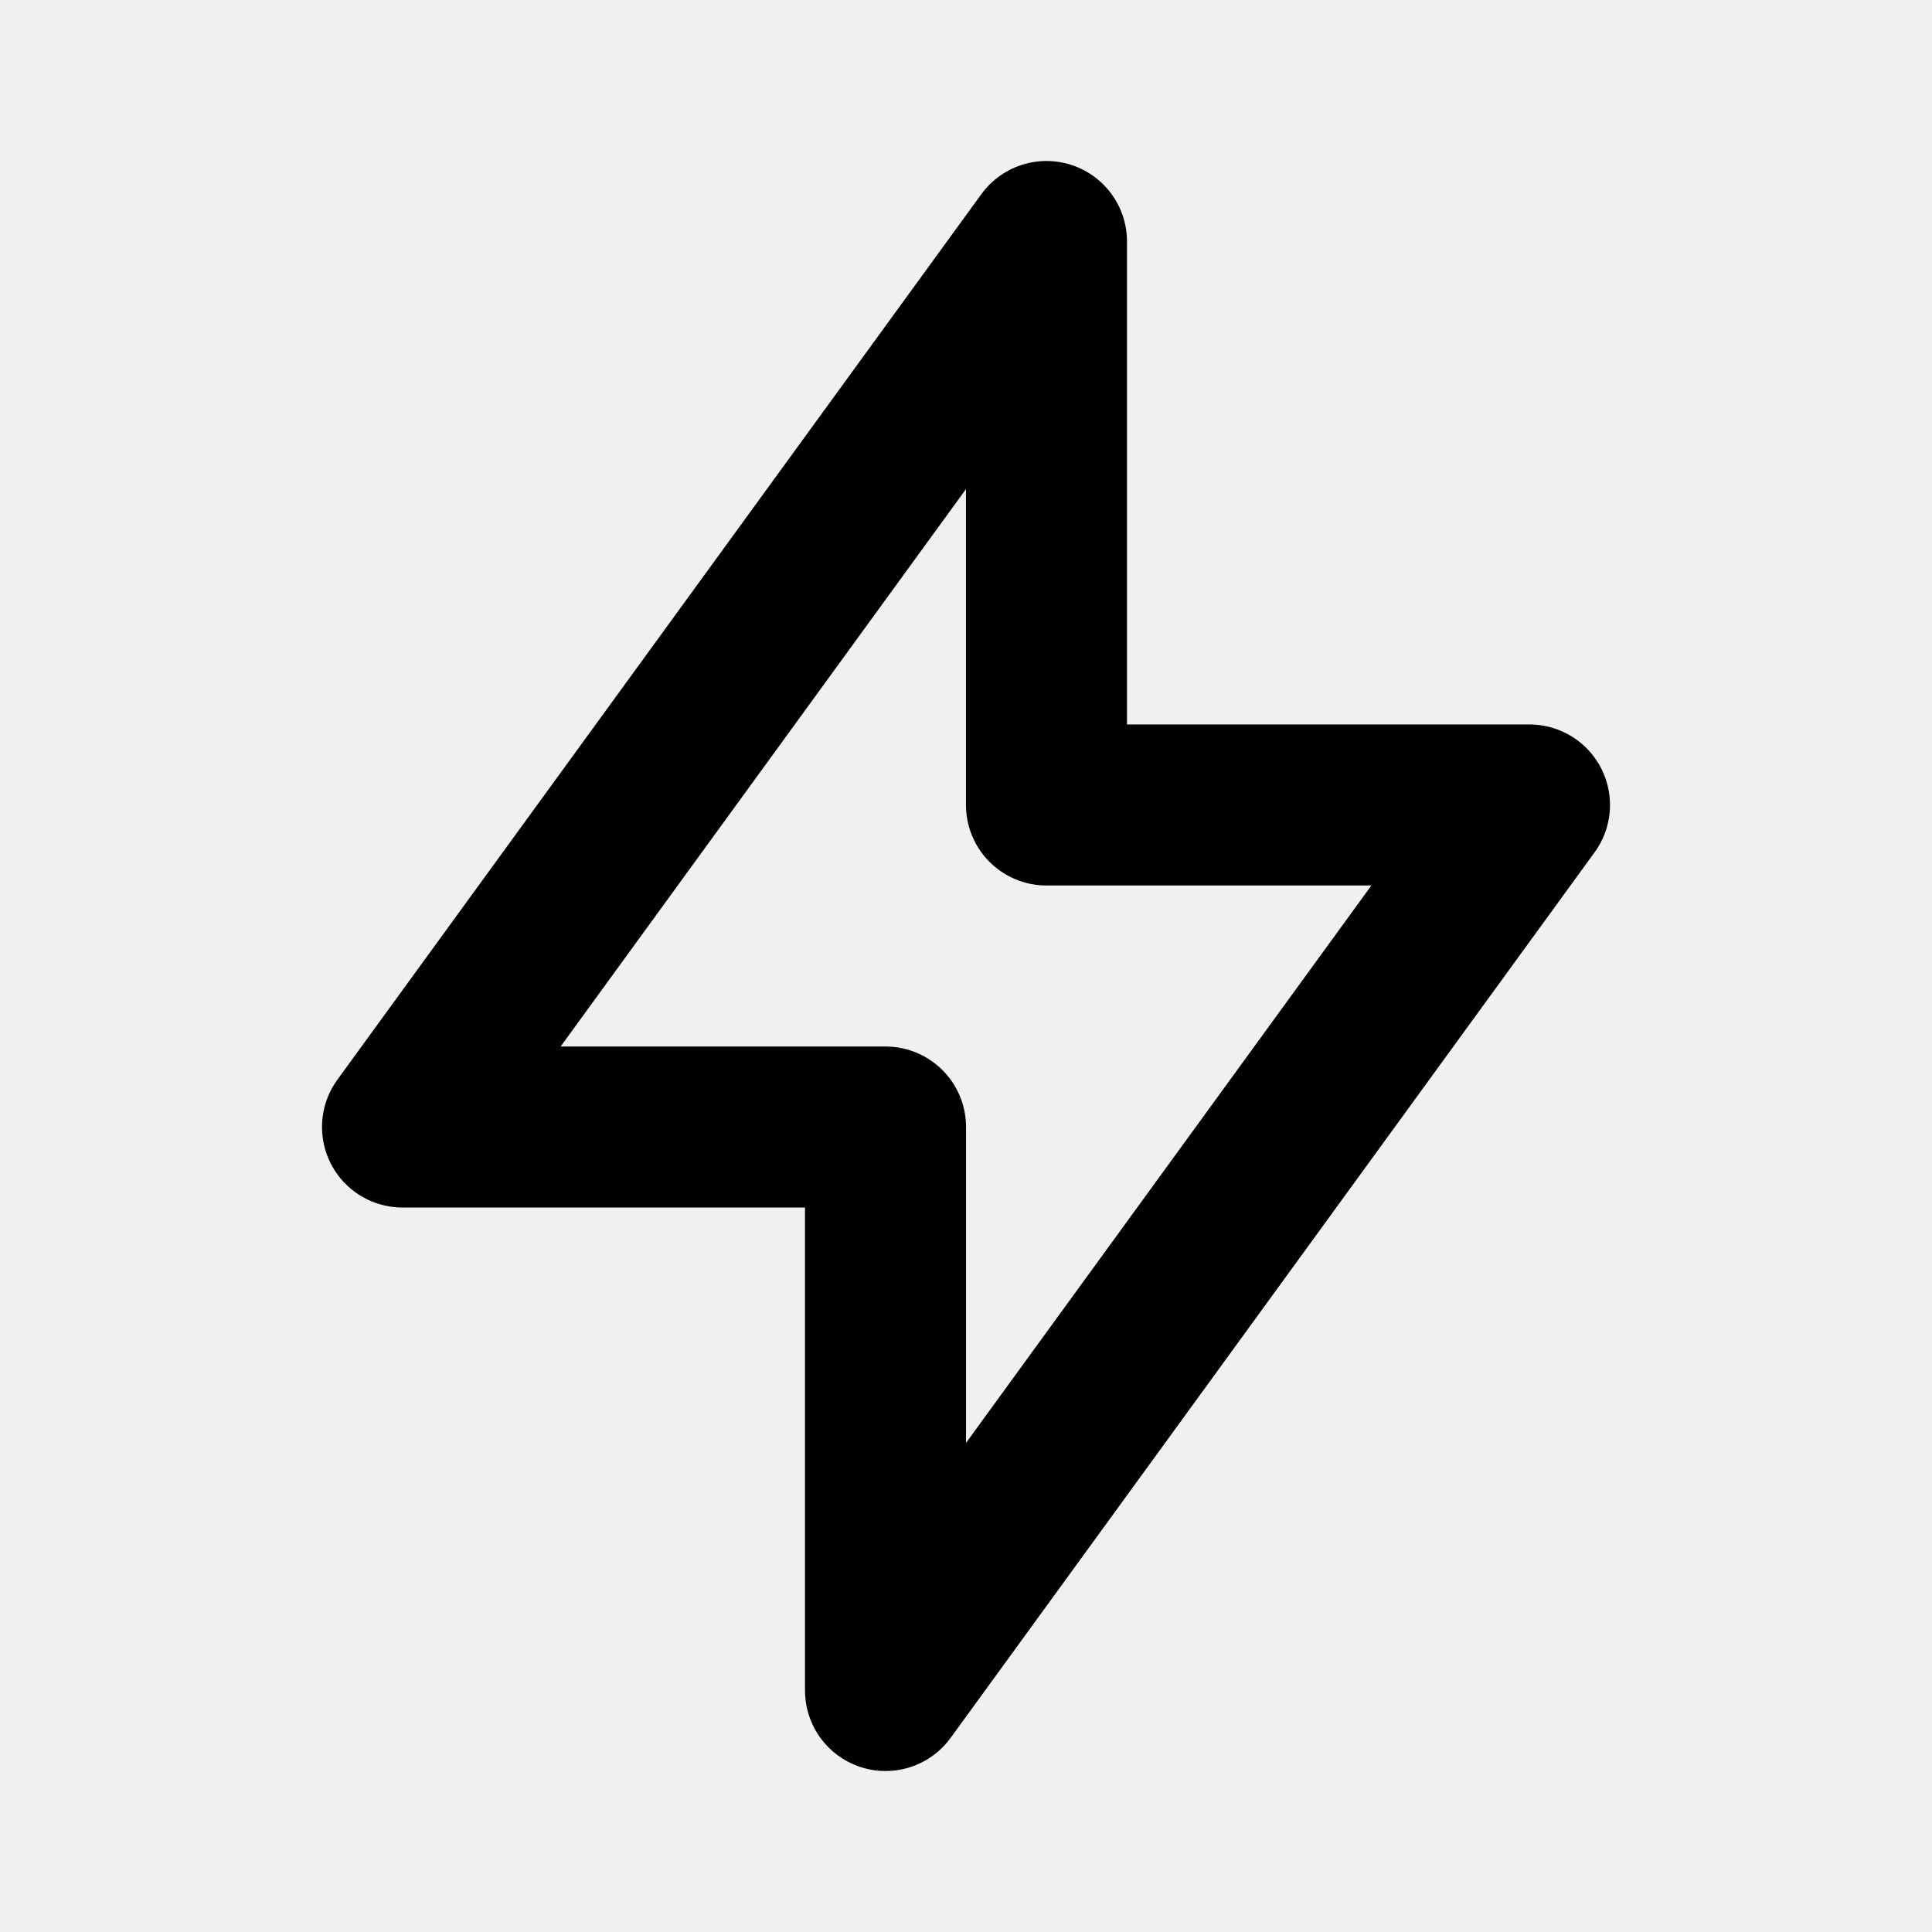
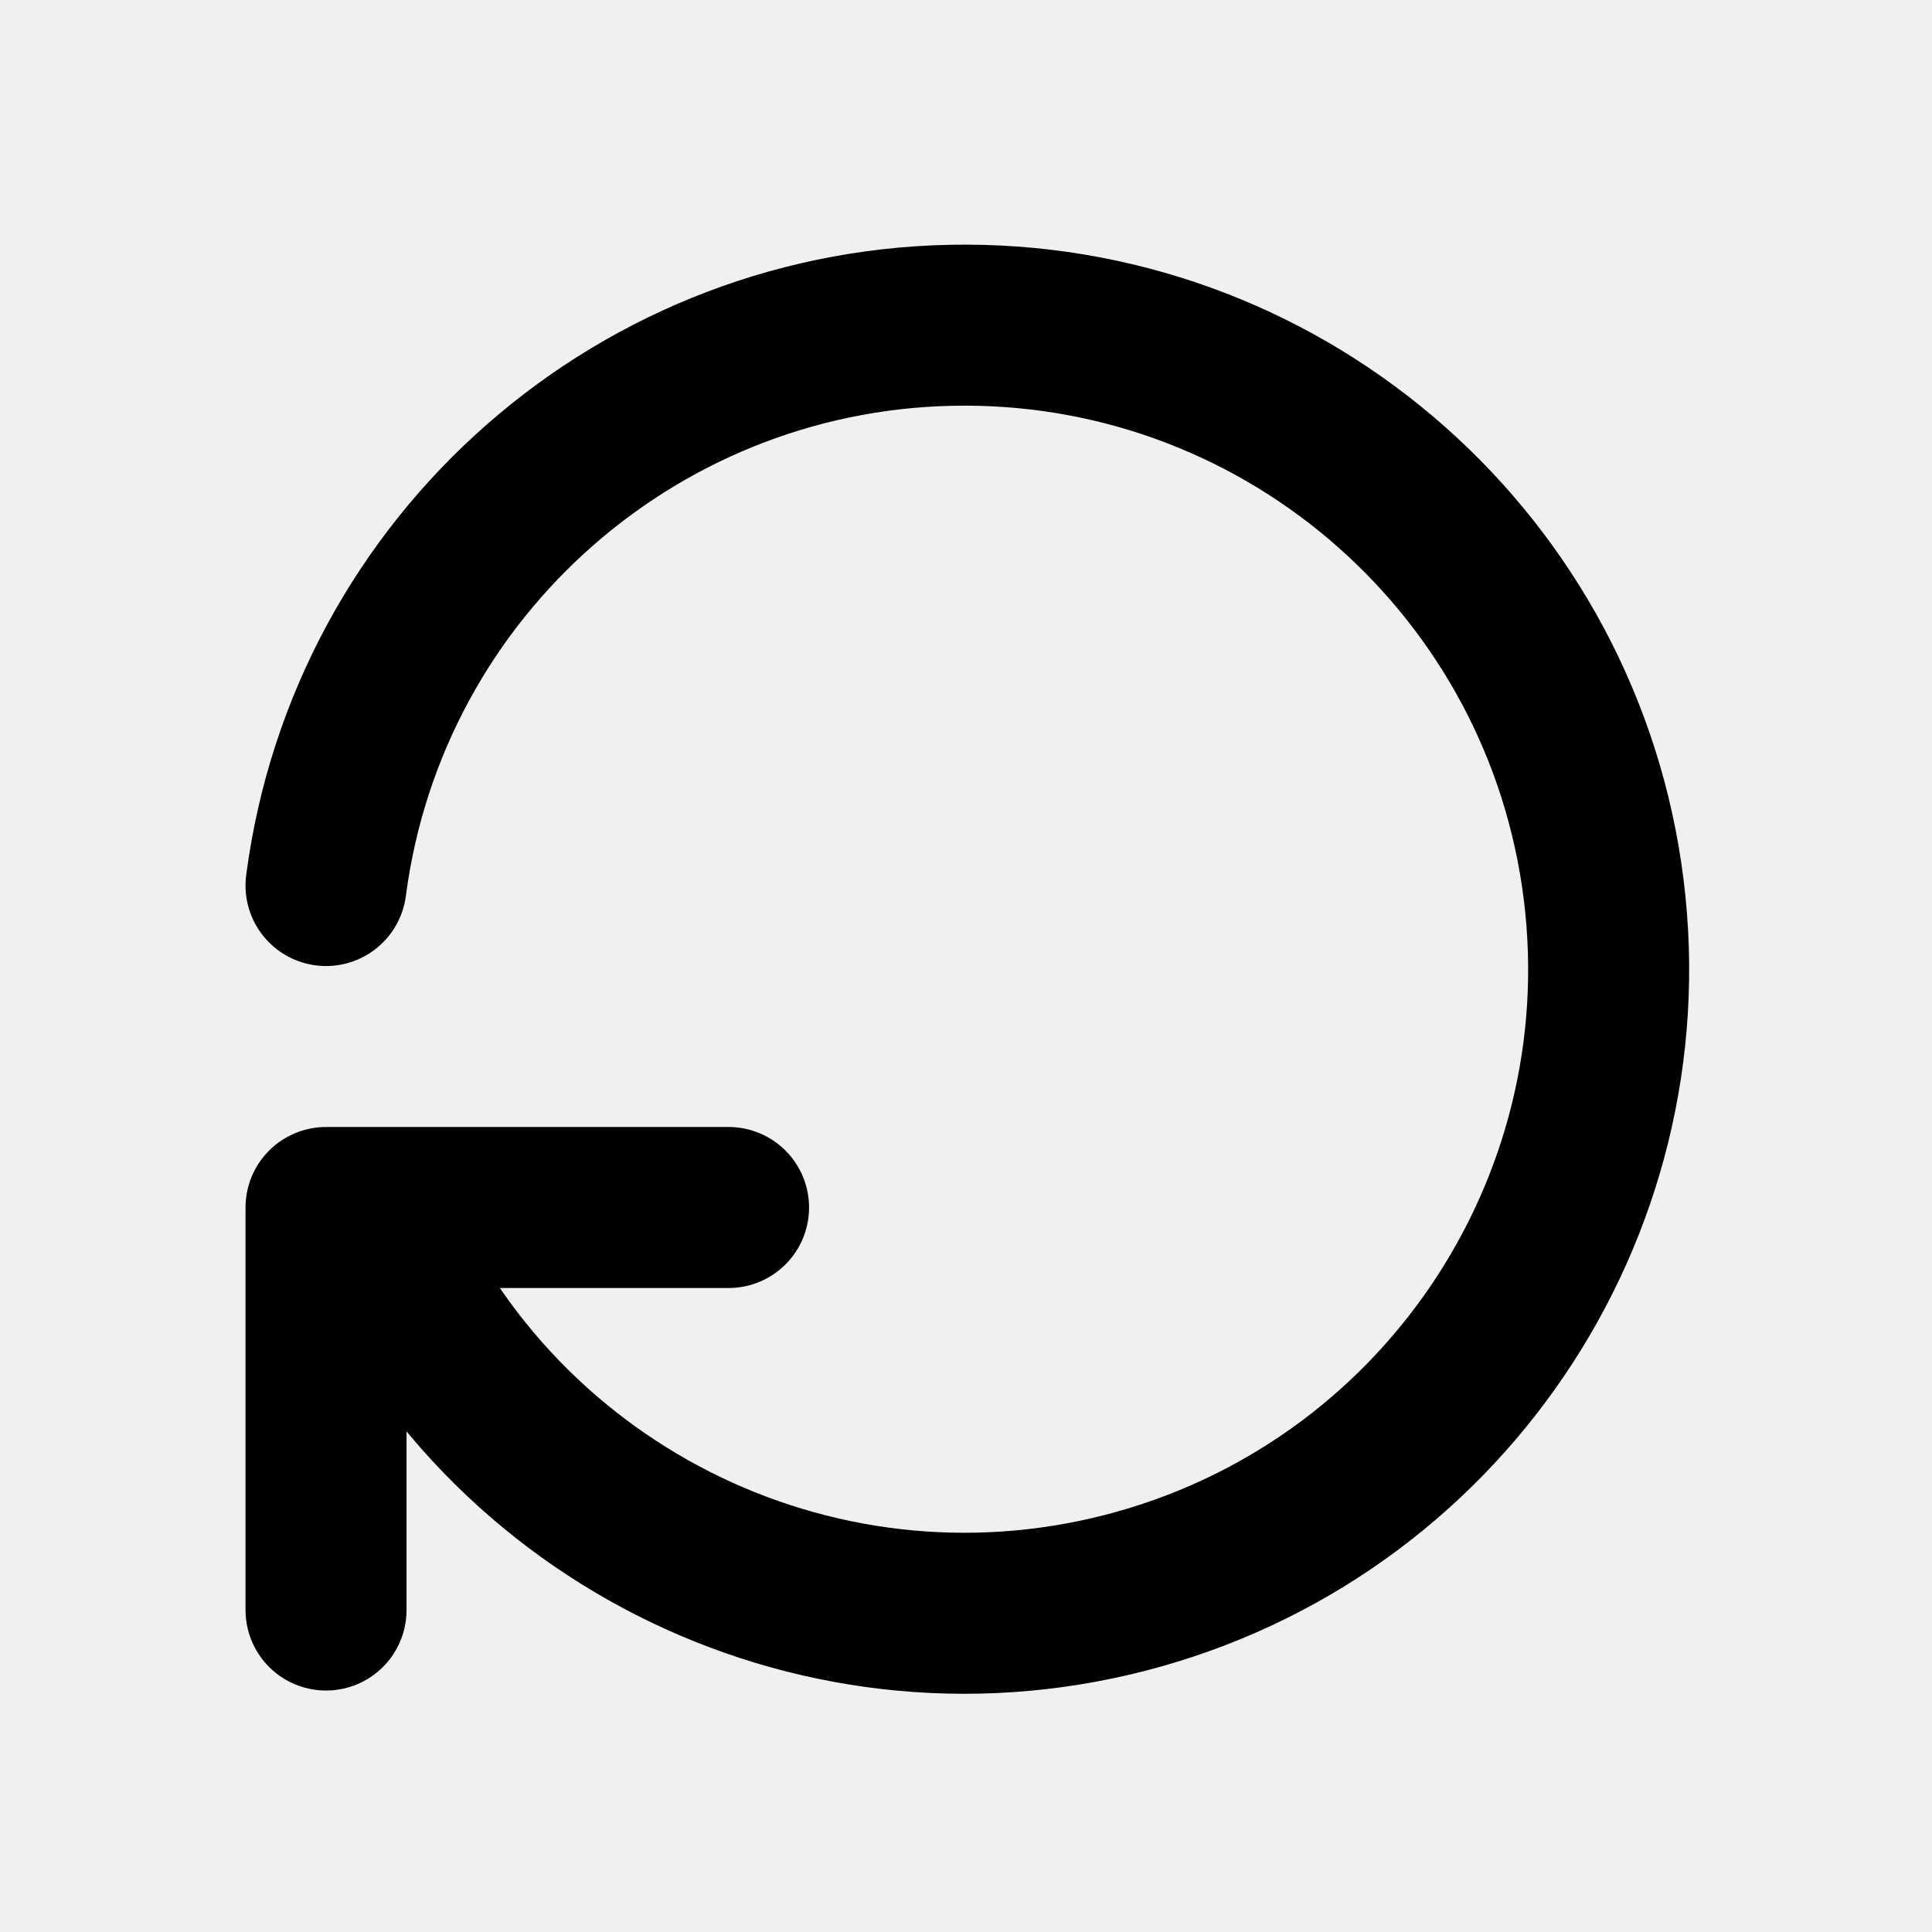
<svg xmlns="http://www.w3.org/2000/svg" width="32" height="32" fill="none" viewBox="0 0 32 32">
  <g clip-path="url(#a)">
-     <path stroke="currentColor" stroke-linecap="round" stroke-linejoin="round" stroke-width="2.667" d="M17.333 4v9.333h8L14.667 28v-9.333h-8L17.333 4Z" />
+     <path stroke="currentColor" stroke-linecap="round" stroke-linejoin="round" stroke-width="2.667" d="M5.4 14.667A10.667 10.667 0 1 1 6.067 20M5.4 26.667V20h6.667" />
  </g>
  <defs>
    <clipPath id="a">
      <path fill="#fff" d="M0 0h32v32H0z" />
    </clipPath>
  </defs>
</svg>
